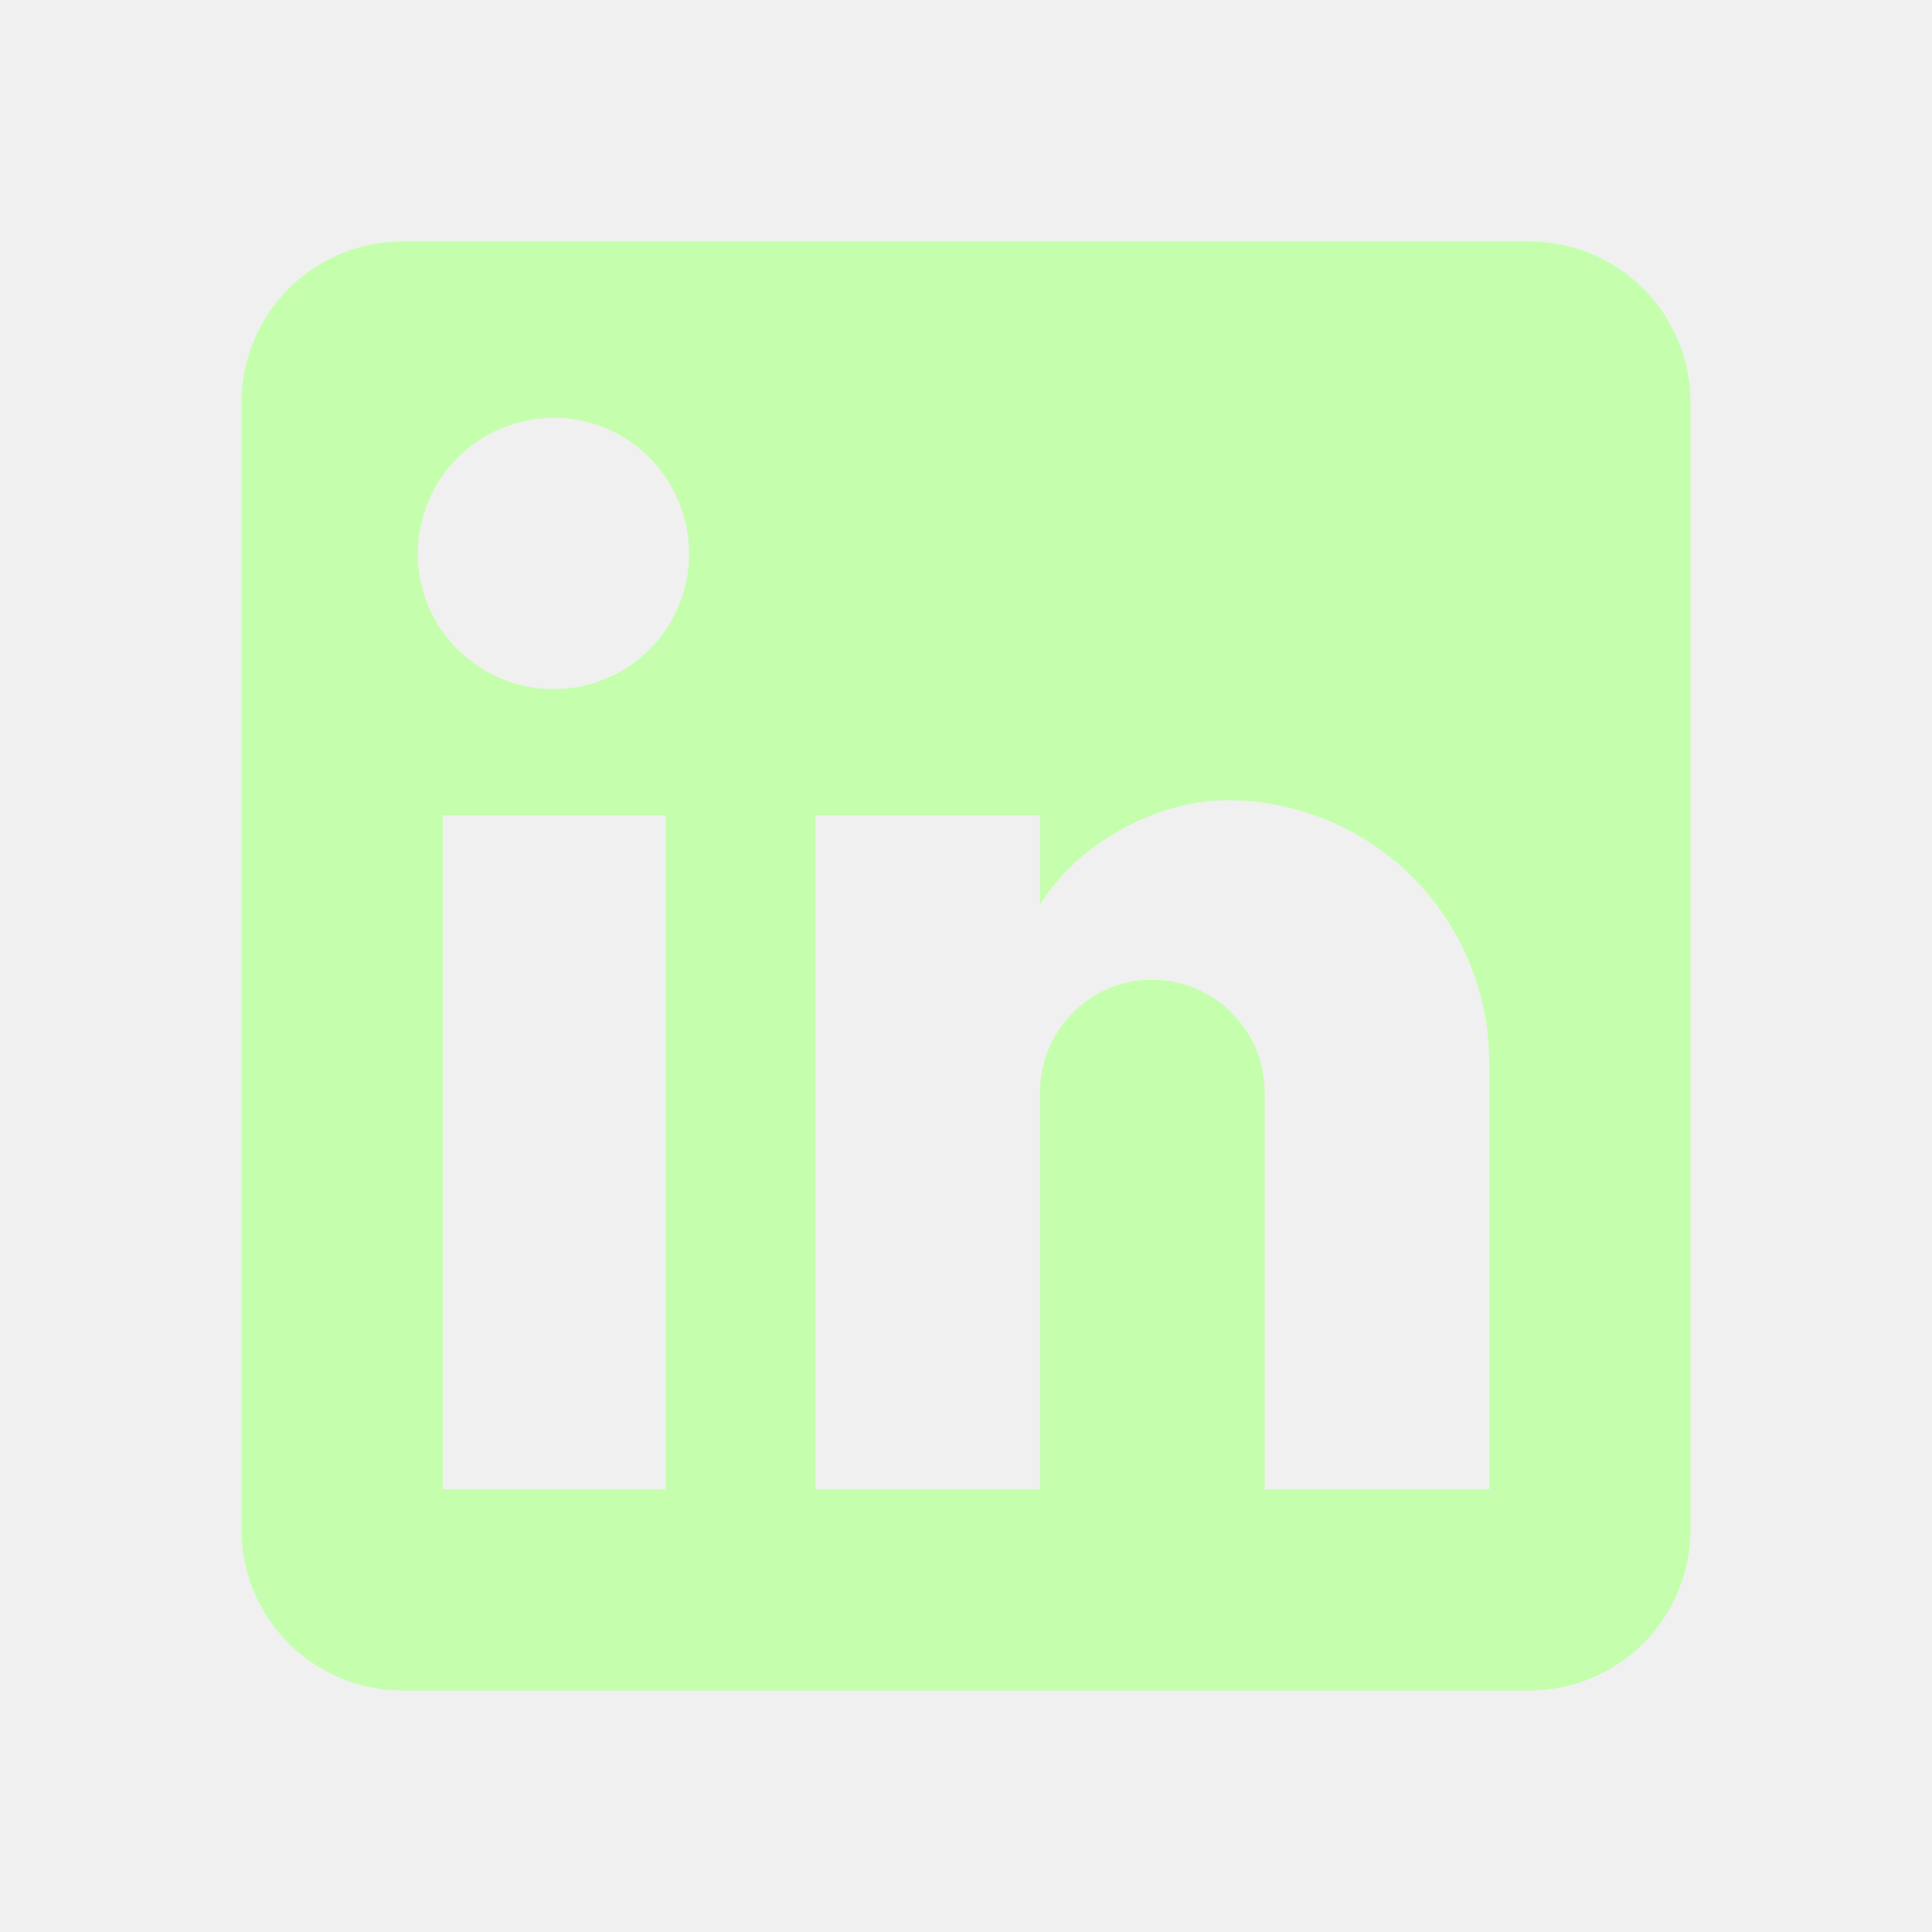
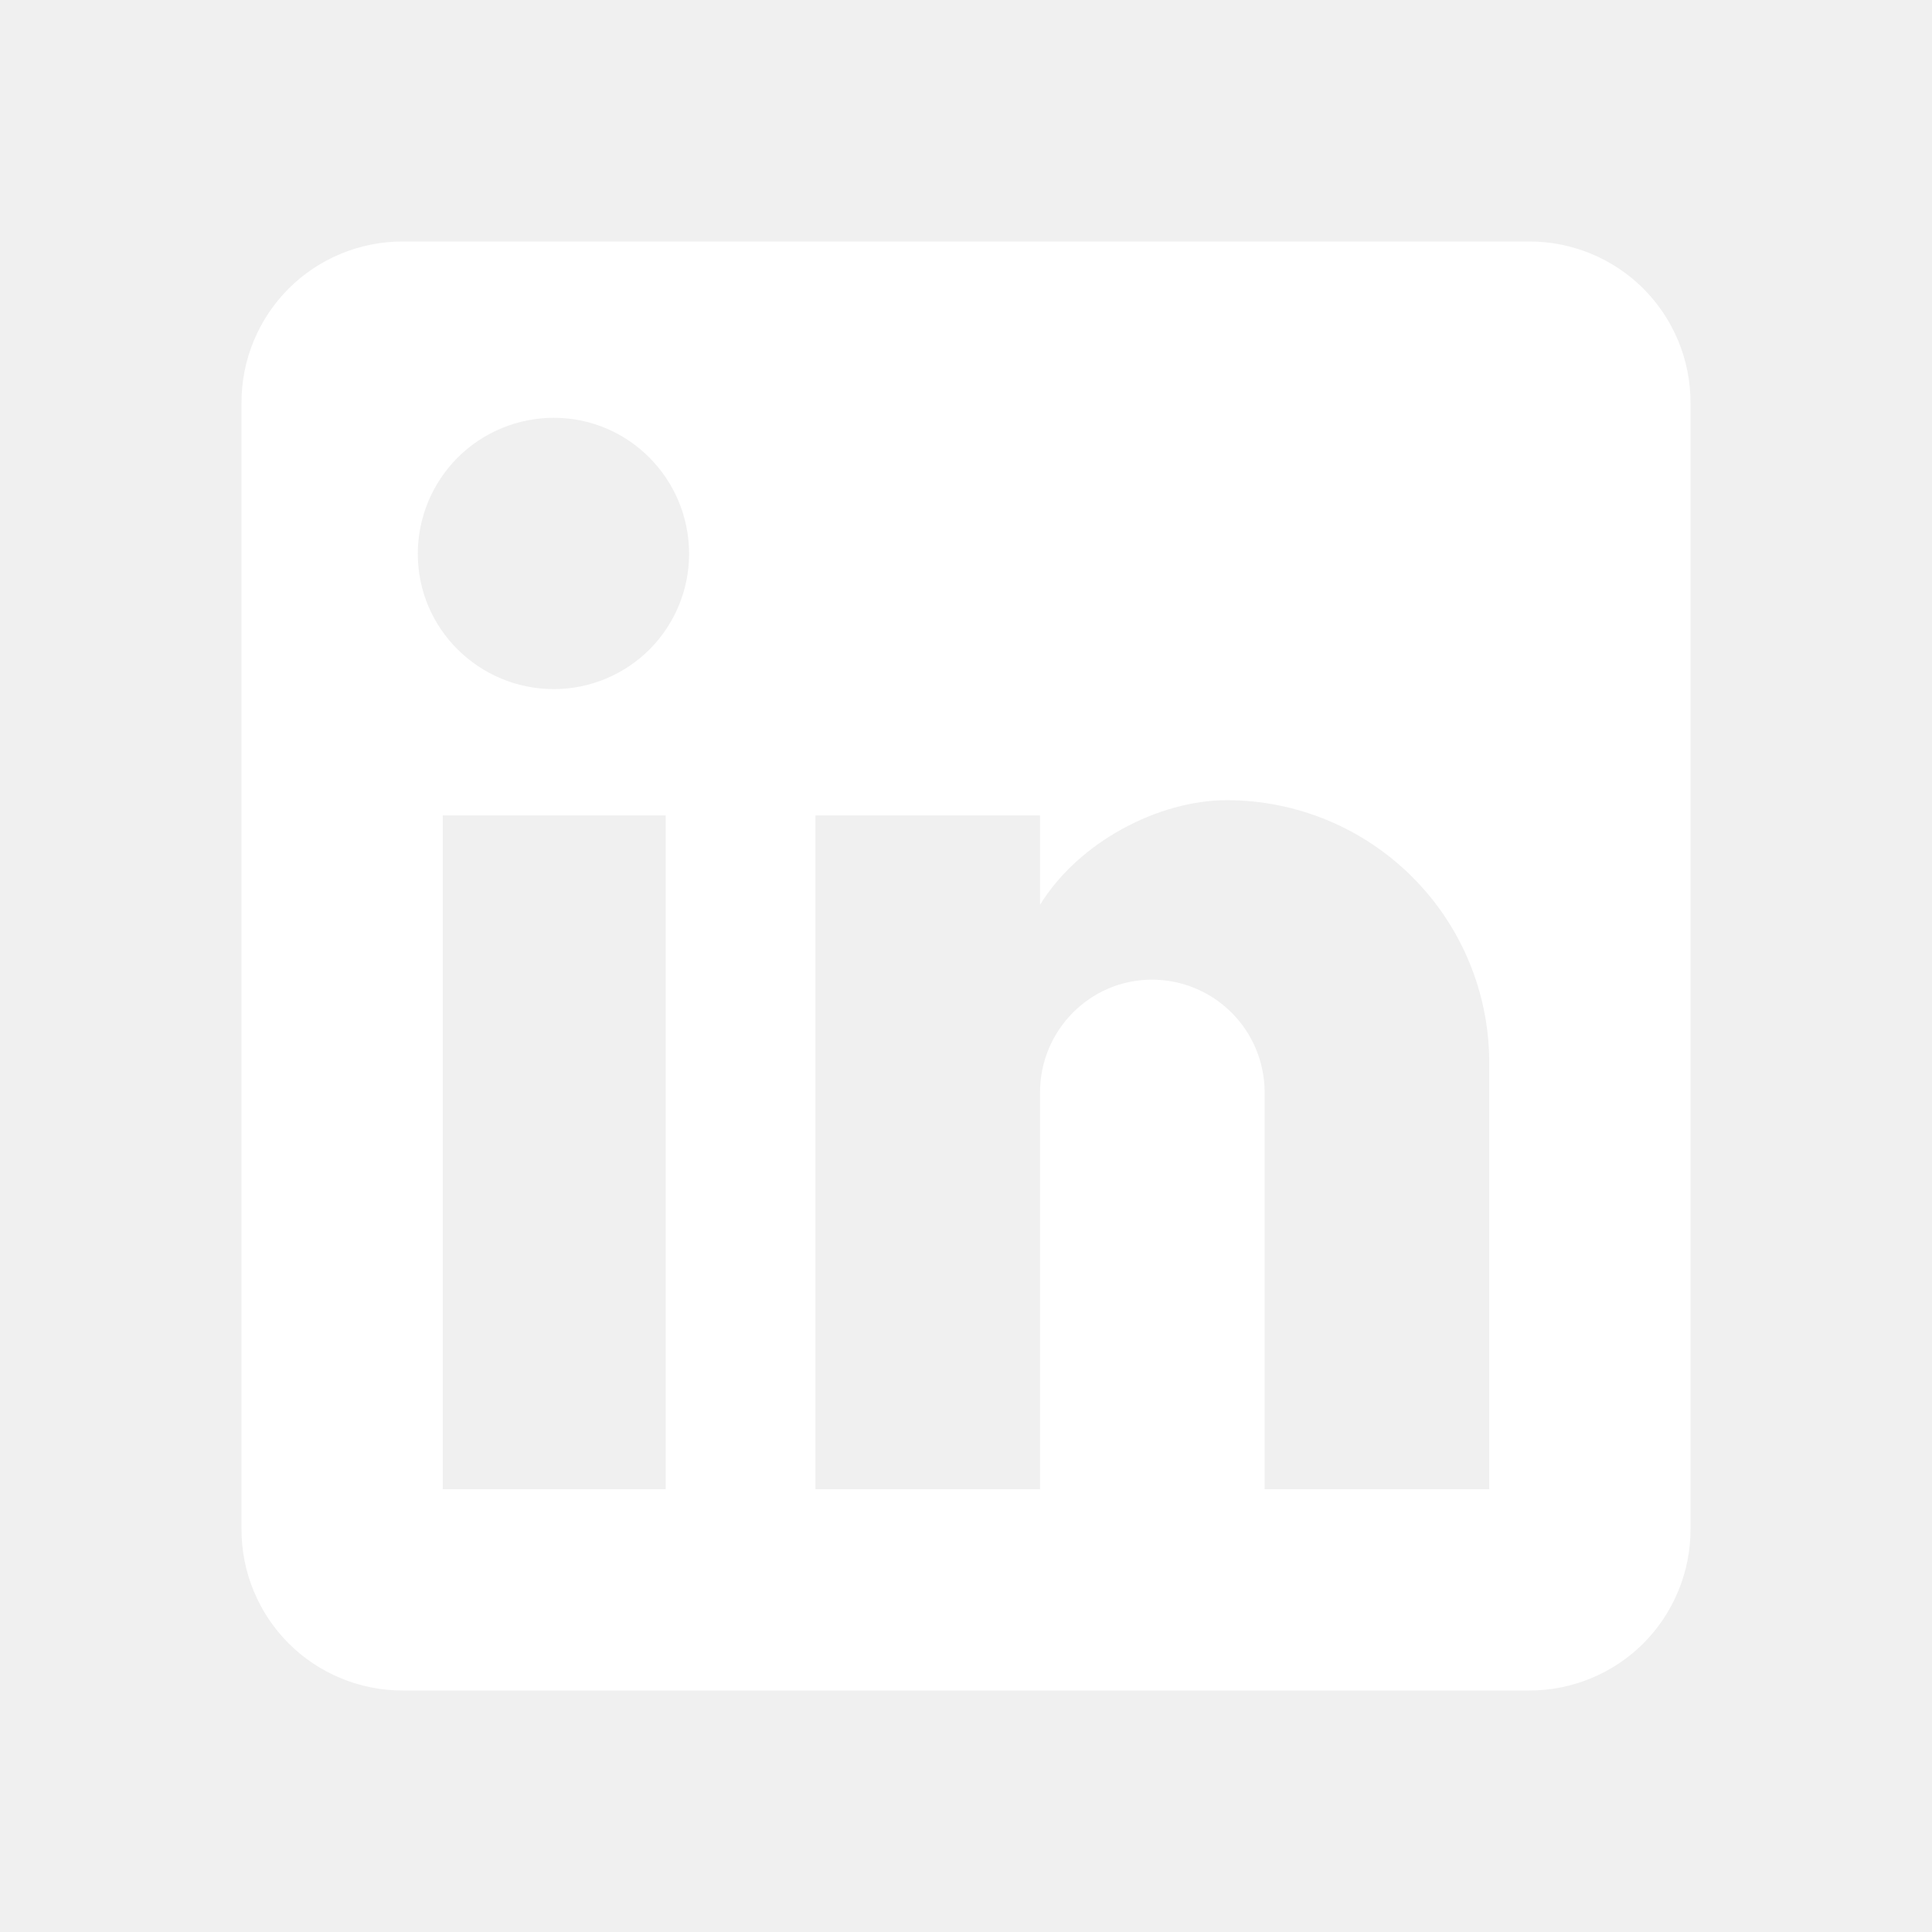
- <svg xmlns="http://www.w3.org/2000/svg" width="40" height="40" viewBox="0 0 40 40" fill="none">
-   <path d="M31.667 5C32.551 5 33.399 5.351 34.024 5.976C34.649 6.601 35 7.449 35 8.333V31.667C35 32.551 34.649 33.399 34.024 34.024C33.399 34.649 32.551 35 31.667 35H8.333C7.449 35 6.601 34.649 5.976 34.024C5.351 33.399 5 32.551 5 31.667V8.333C5 7.449 5.351 6.601 5.976 5.976C6.601 5.351 7.449 5 8.333 5H31.667ZM30.833 30.833V22C30.833 20.559 30.261 19.177 29.242 18.158C28.223 17.139 26.841 16.567 25.4 16.567C23.983 16.567 22.333 17.433 21.533 18.733V16.883H16.883V30.833H21.533V22.617C21.533 21.333 22.567 20.283 23.85 20.283C24.469 20.283 25.062 20.529 25.5 20.967C25.938 21.404 26.183 21.998 26.183 22.617V30.833H30.833ZM11.467 14.267C12.209 14.267 12.921 13.972 13.447 13.447C13.972 12.921 14.267 12.209 14.267 11.467C14.267 9.917 13.017 8.65 11.467 8.65C10.72 8.65 10.003 8.947 9.475 9.475C8.947 10.003 8.65 10.72 8.65 11.467C8.65 13.017 9.917 14.267 11.467 14.267ZM13.783 30.833V16.883H9.167V30.833H13.783Z" fill="#C5FFAD" />
+ <svg xmlns="http://www.w3.org/2000/svg" width="28" height="28" viewBox="0 0 28 28" fill="none">
+   <path d="M22.167 3.5C22.785 3.5 23.379 3.746 23.817 4.183C24.254 4.621 24.5 5.214 24.5 5.833V22.167C24.5 22.785 24.254 23.379 23.817 23.817C23.379 24.254 22.785 24.5 22.167 24.5H5.833C5.214 24.5 4.621 24.254 4.183 23.817C3.746 23.379 3.5 22.785 3.5 22.167V5.833C3.5 5.214 3.746 4.621 4.183 4.183C4.621 3.746 5.214 3.5 5.833 3.5H22.167ZM21.583 21.583V15.4C21.583 14.391 21.183 13.424 20.469 12.711C19.756 11.997 18.789 11.597 17.78 11.597C16.788 11.597 15.633 12.203 15.073 13.113V11.818H11.818V21.583H15.073V15.832C15.073 14.933 15.797 14.198 16.695 14.198C17.128 14.198 17.544 14.37 17.85 14.677C18.156 14.983 18.328 15.399 18.328 15.832V21.583H21.583ZM8.027 9.987C8.546 9.987 9.045 9.78 9.413 9.413C9.78 9.045 9.987 8.546 9.987 8.027C9.987 6.942 9.112 6.055 8.027 6.055C7.504 6.055 7.002 6.263 6.632 6.632C6.263 7.002 6.055 7.504 6.055 8.027C6.055 9.112 6.942 9.987 8.027 9.987ZM9.648 21.583V11.818H6.417V21.583H9.648Z" fill="white" />
</svg>
